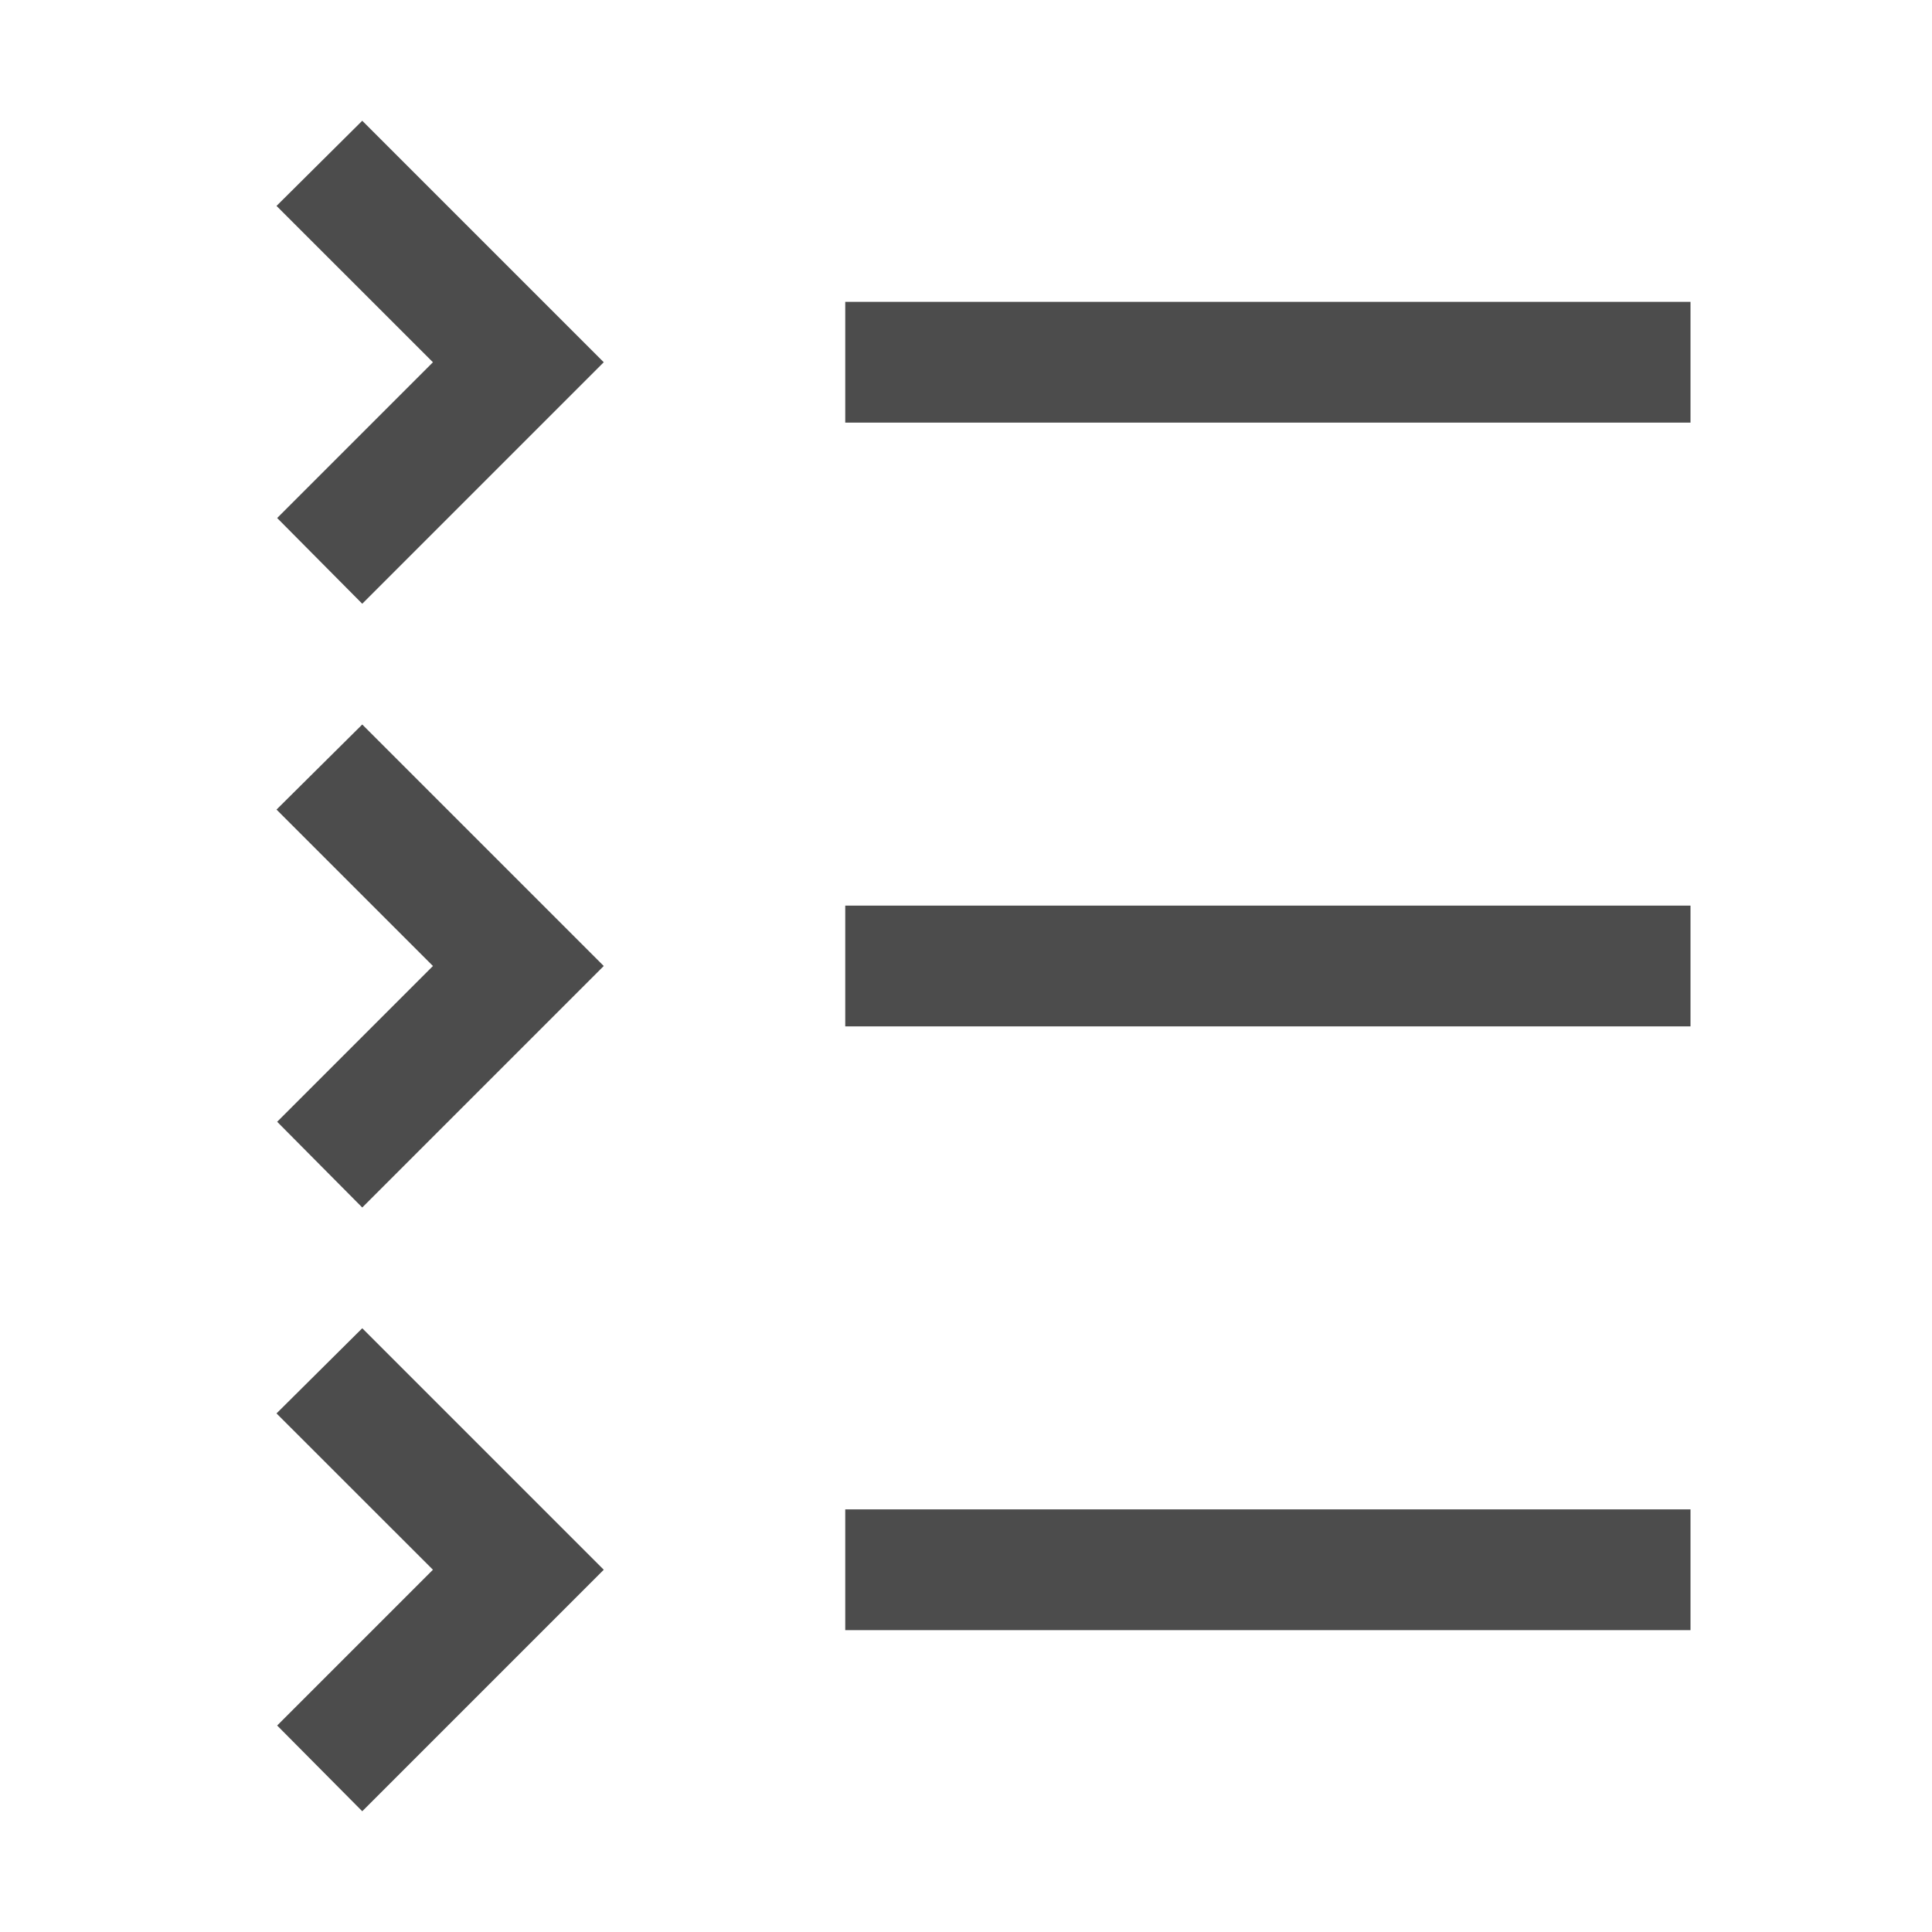
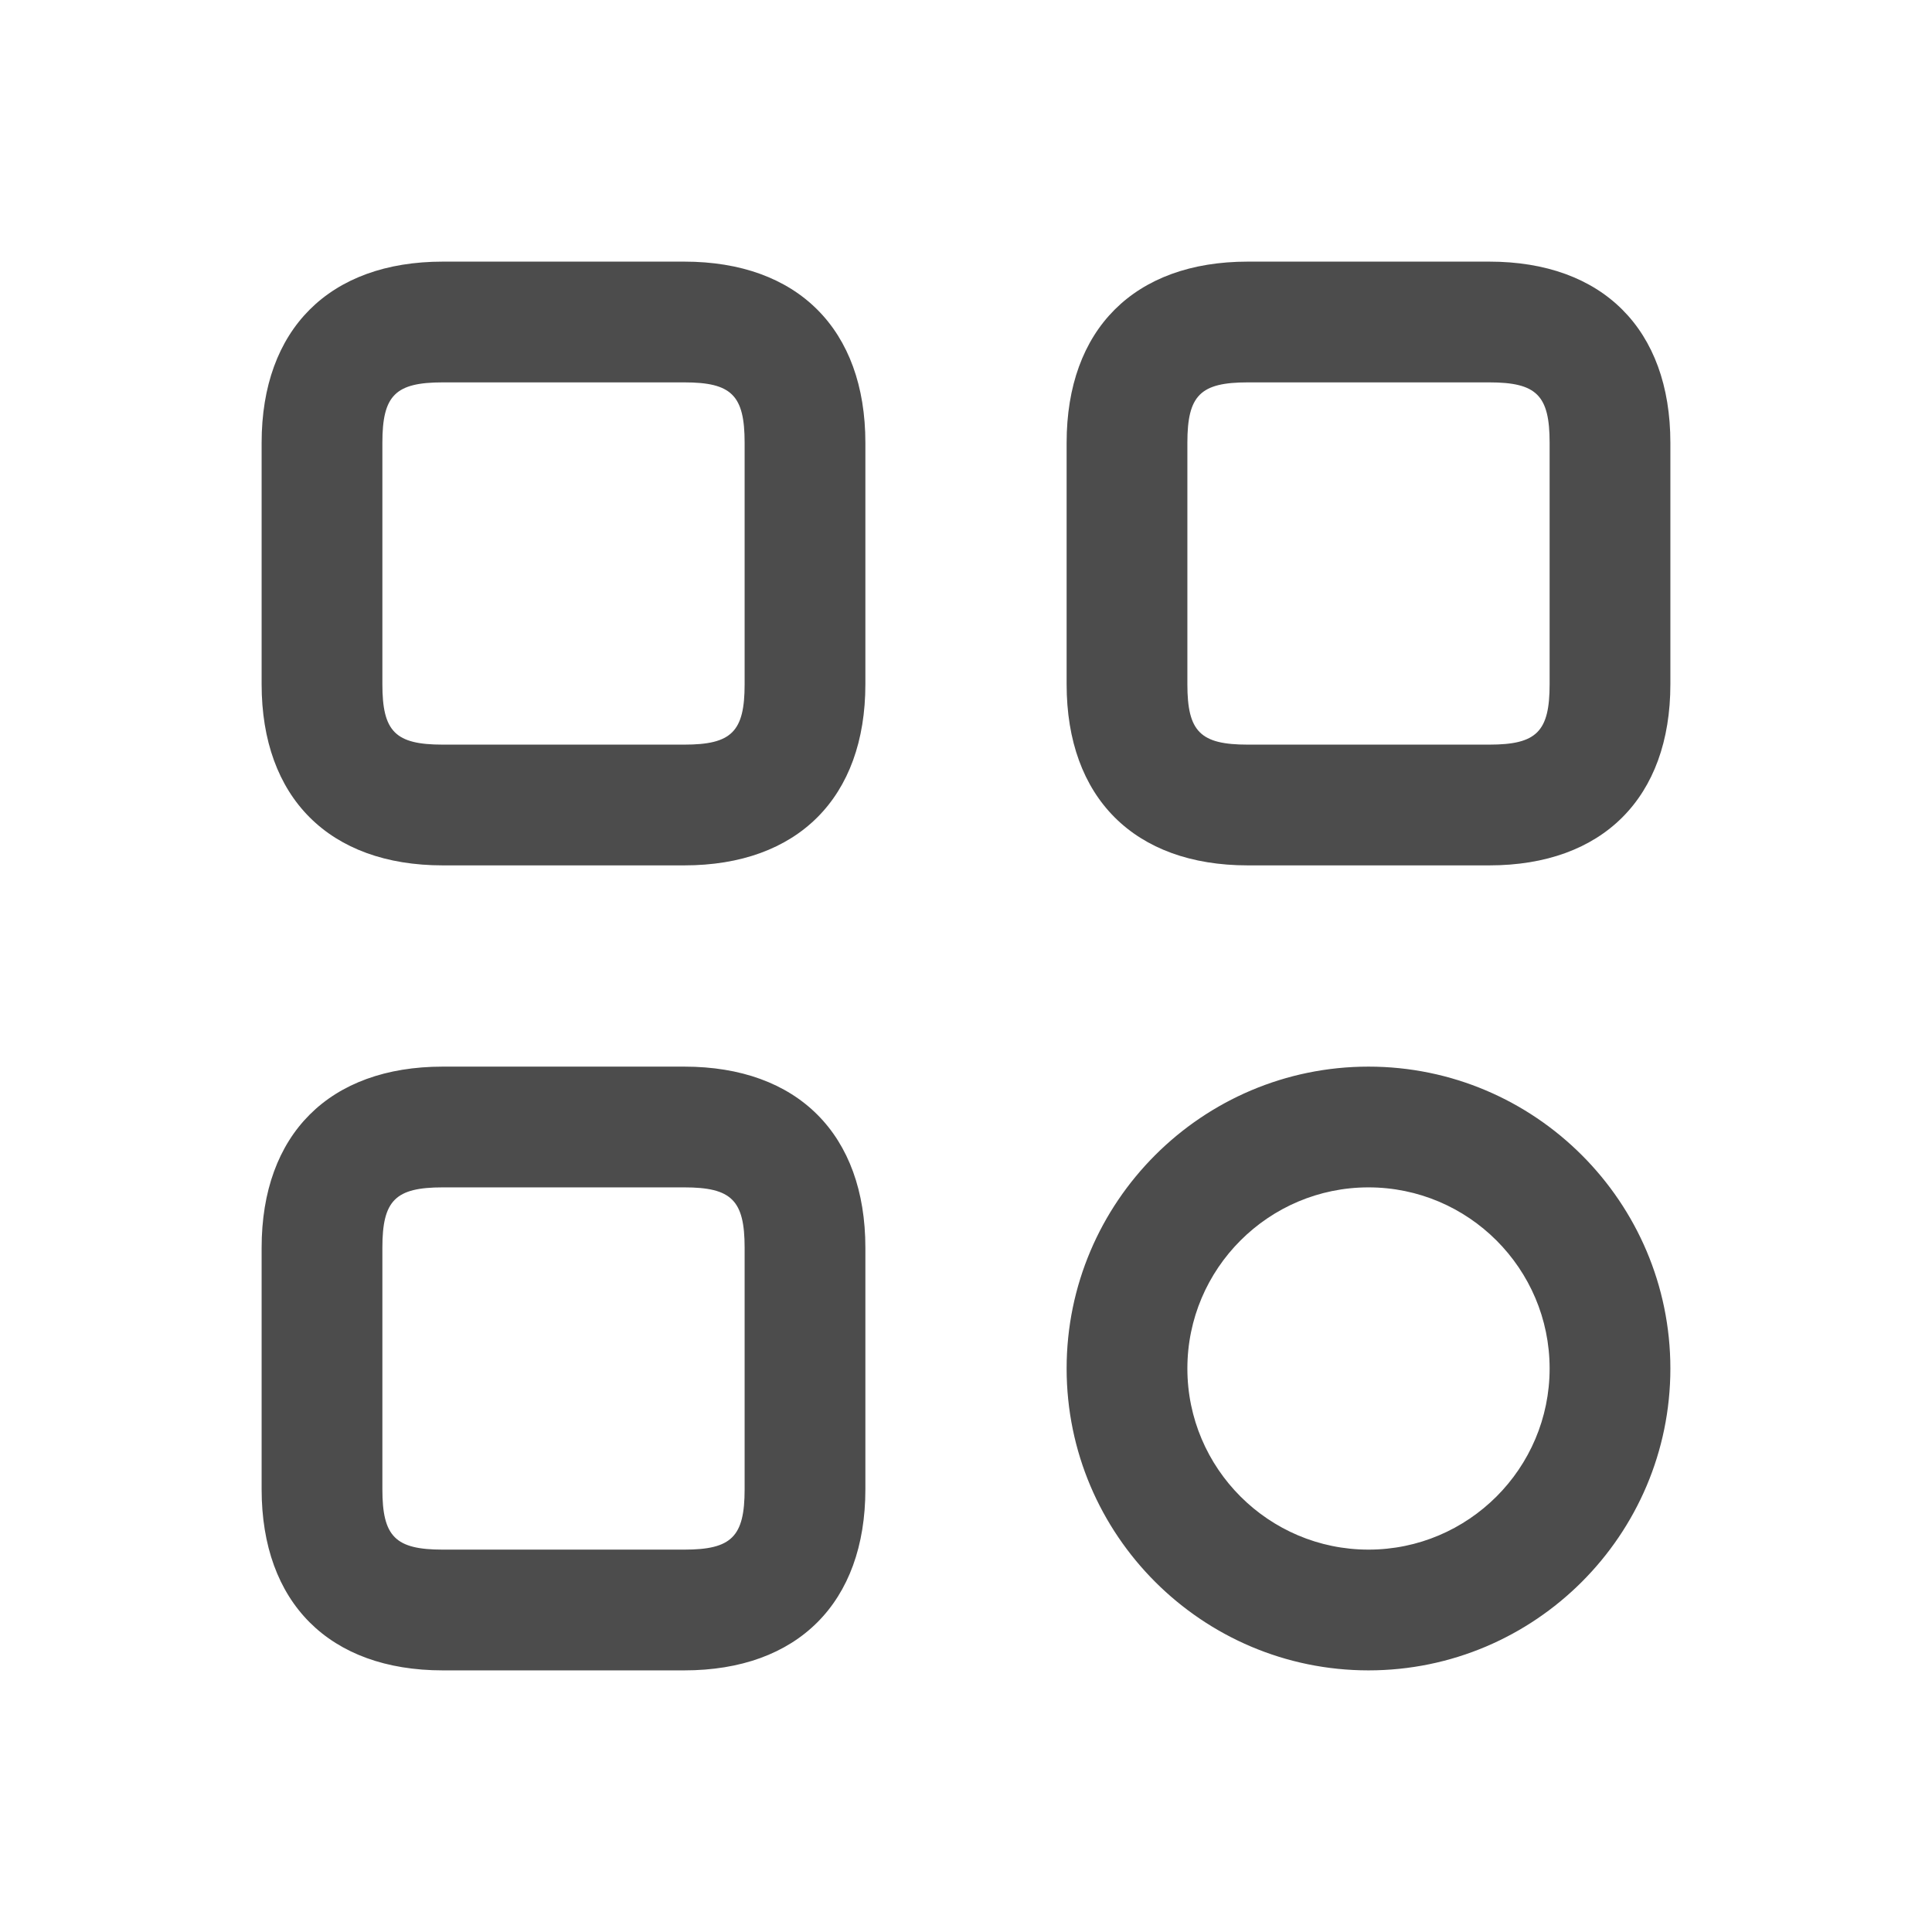
<svg xmlns="http://www.w3.org/2000/svg" width="24" height="24" viewBox="0 0 24 24" fill="none">
-   <path d="M10.5 18.75H21V20.25H10.5V18.75ZM5.378 19.5L3.443 21.435L4.5 22.5L7.5 19.5L4.5 16.5L3.435 17.558L5.378 19.5ZM10.5 11.25H21V12.75H10.5V11.25ZM5.378 12L3.443 13.935L4.5 15L7.5 12L4.5 9L3.435 10.057L5.378 12ZM10.5 3.75H21V5.25H10.5V3.75ZM5.378 4.5L3.443 6.435L4.5 7.5L7.5 4.5L4.5 1.5L3.435 2.558L5.378 4.5Z" fill="#4C4C4C" />
+   <path d="M17 20.75C14.933 20.75 13.25 19.068 13.25 17C13.25 14.932 14.933 13.25 17 13.25C19.067 13.25 20.75 14.932 20.75 17C20.75 19.068 19.067 20.75 17 20.75ZM17 14.75C15.76 14.75 14.75 15.759 14.75 17C14.75 18.241 15.76 19.25 17 19.25C18.24 19.25 19.25 18.241 19.25 17C19.25 15.759 18.24 14.75 17 14.75ZM18.5 10.75H15.5C14.091 10.75 13.25 9.909 13.25 8.5V5.5C13.25 4.091 14.091 3.25 15.5 3.25H18.5C19.909 3.25 20.75 4.091 20.75 5.5V8.5C20.75 9.909 19.909 10.75 18.5 10.75ZM15.5 4.75C14.911 4.75 14.75 4.911 14.75 5.5V8.5C14.75 9.089 14.911 9.25 15.5 9.25H18.5C19.089 9.25 19.25 9.089 19.25 8.5V5.5C19.25 4.911 19.089 4.75 18.5 4.75H15.5ZM8.5 10.75H5.5C4.091 10.75 3.25 9.909 3.25 8.5V5.5C3.25 4.091 4.091 3.25 5.5 3.25H8.5C9.909 3.25 10.75 4.091 10.75 5.5V8.5C10.75 9.909 9.909 10.75 8.5 10.75ZM5.5 4.75C4.911 4.75 4.75 4.911 4.75 5.5V8.5C4.75 9.089 4.911 9.25 5.5 9.25H8.5C9.089 9.25 9.25 9.089 9.25 8.5V5.5C9.25 4.911 9.089 4.75 8.5 4.75H5.5ZM8.5 20.75H5.5C4.091 20.75 3.25 19.909 3.25 18.5V15.5C3.25 14.091 4.091 13.25 5.5 13.25H8.5C9.909 13.25 10.75 14.091 10.75 15.5V18.5C10.75 19.909 9.909 20.75 8.5 20.75ZM5.5 14.75C4.911 14.75 4.75 14.911 4.75 15.5V18.5C4.75 19.089 4.911 19.25 5.5 19.25H8.5C9.089 19.25 9.25 19.089 9.25 18.5V15.5C9.25 14.911 9.089 14.75 8.5 14.75H5.5Z" fill="#4C4C4C" />
</svg>
